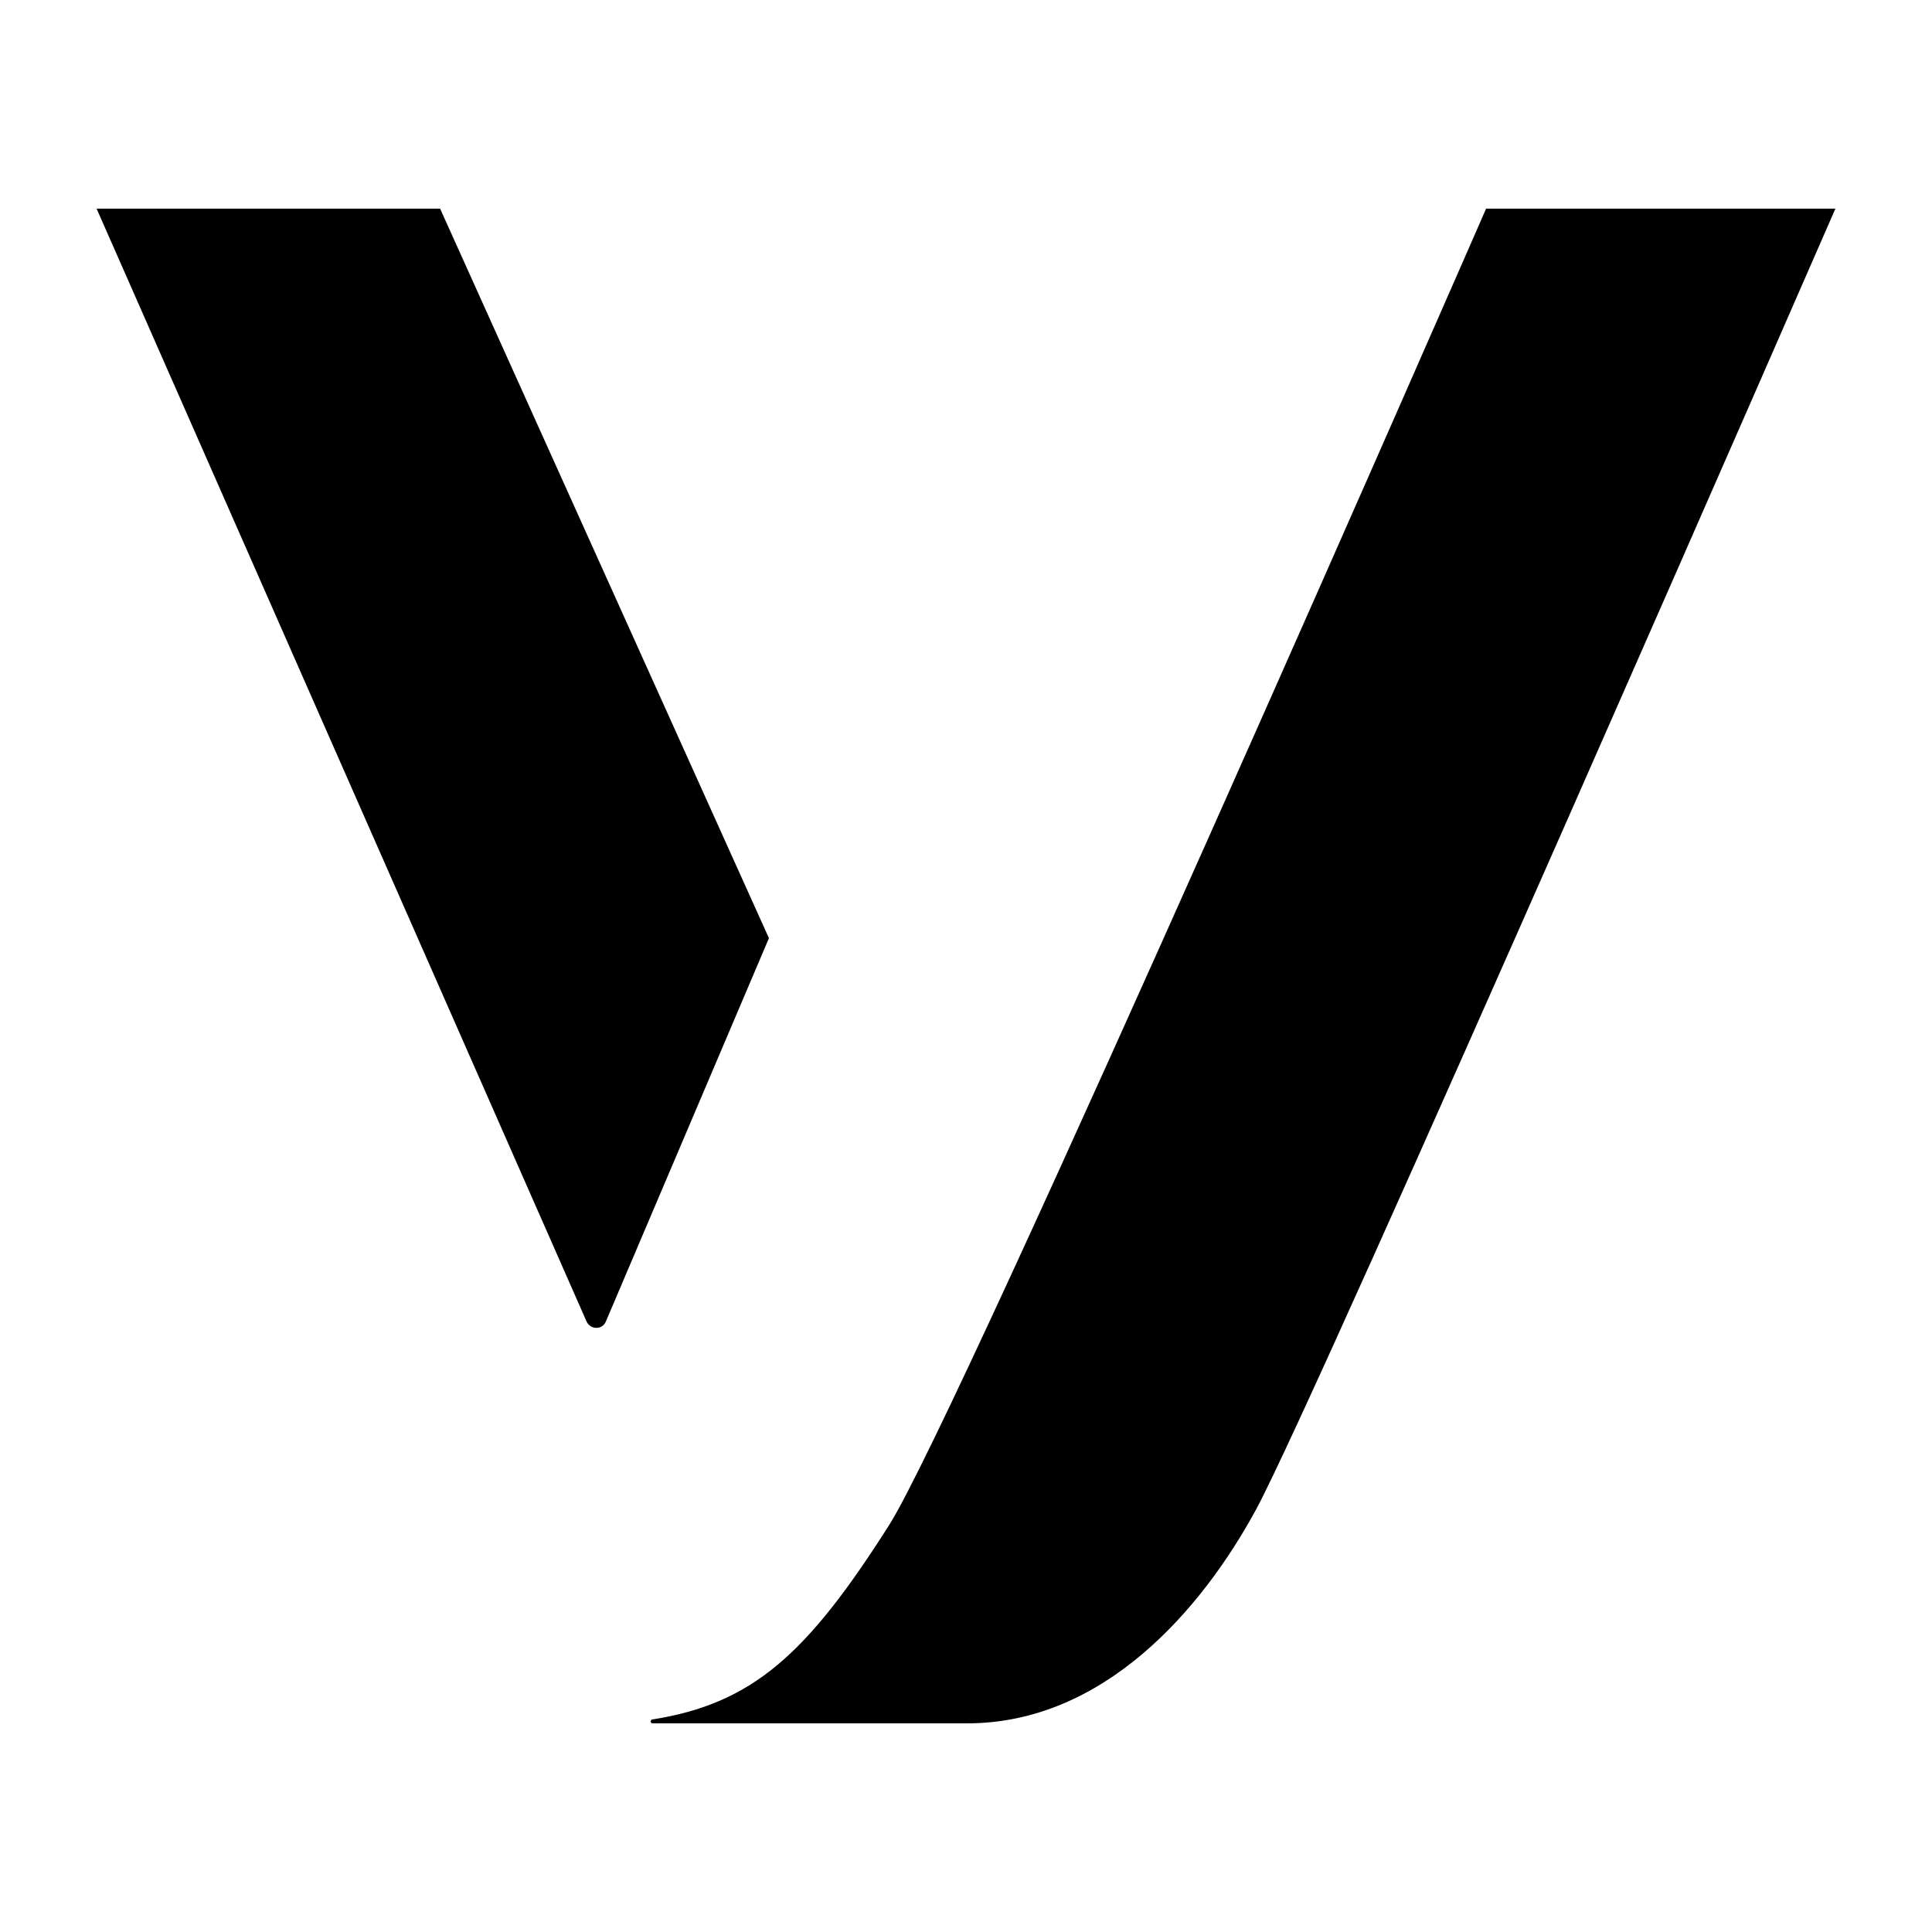
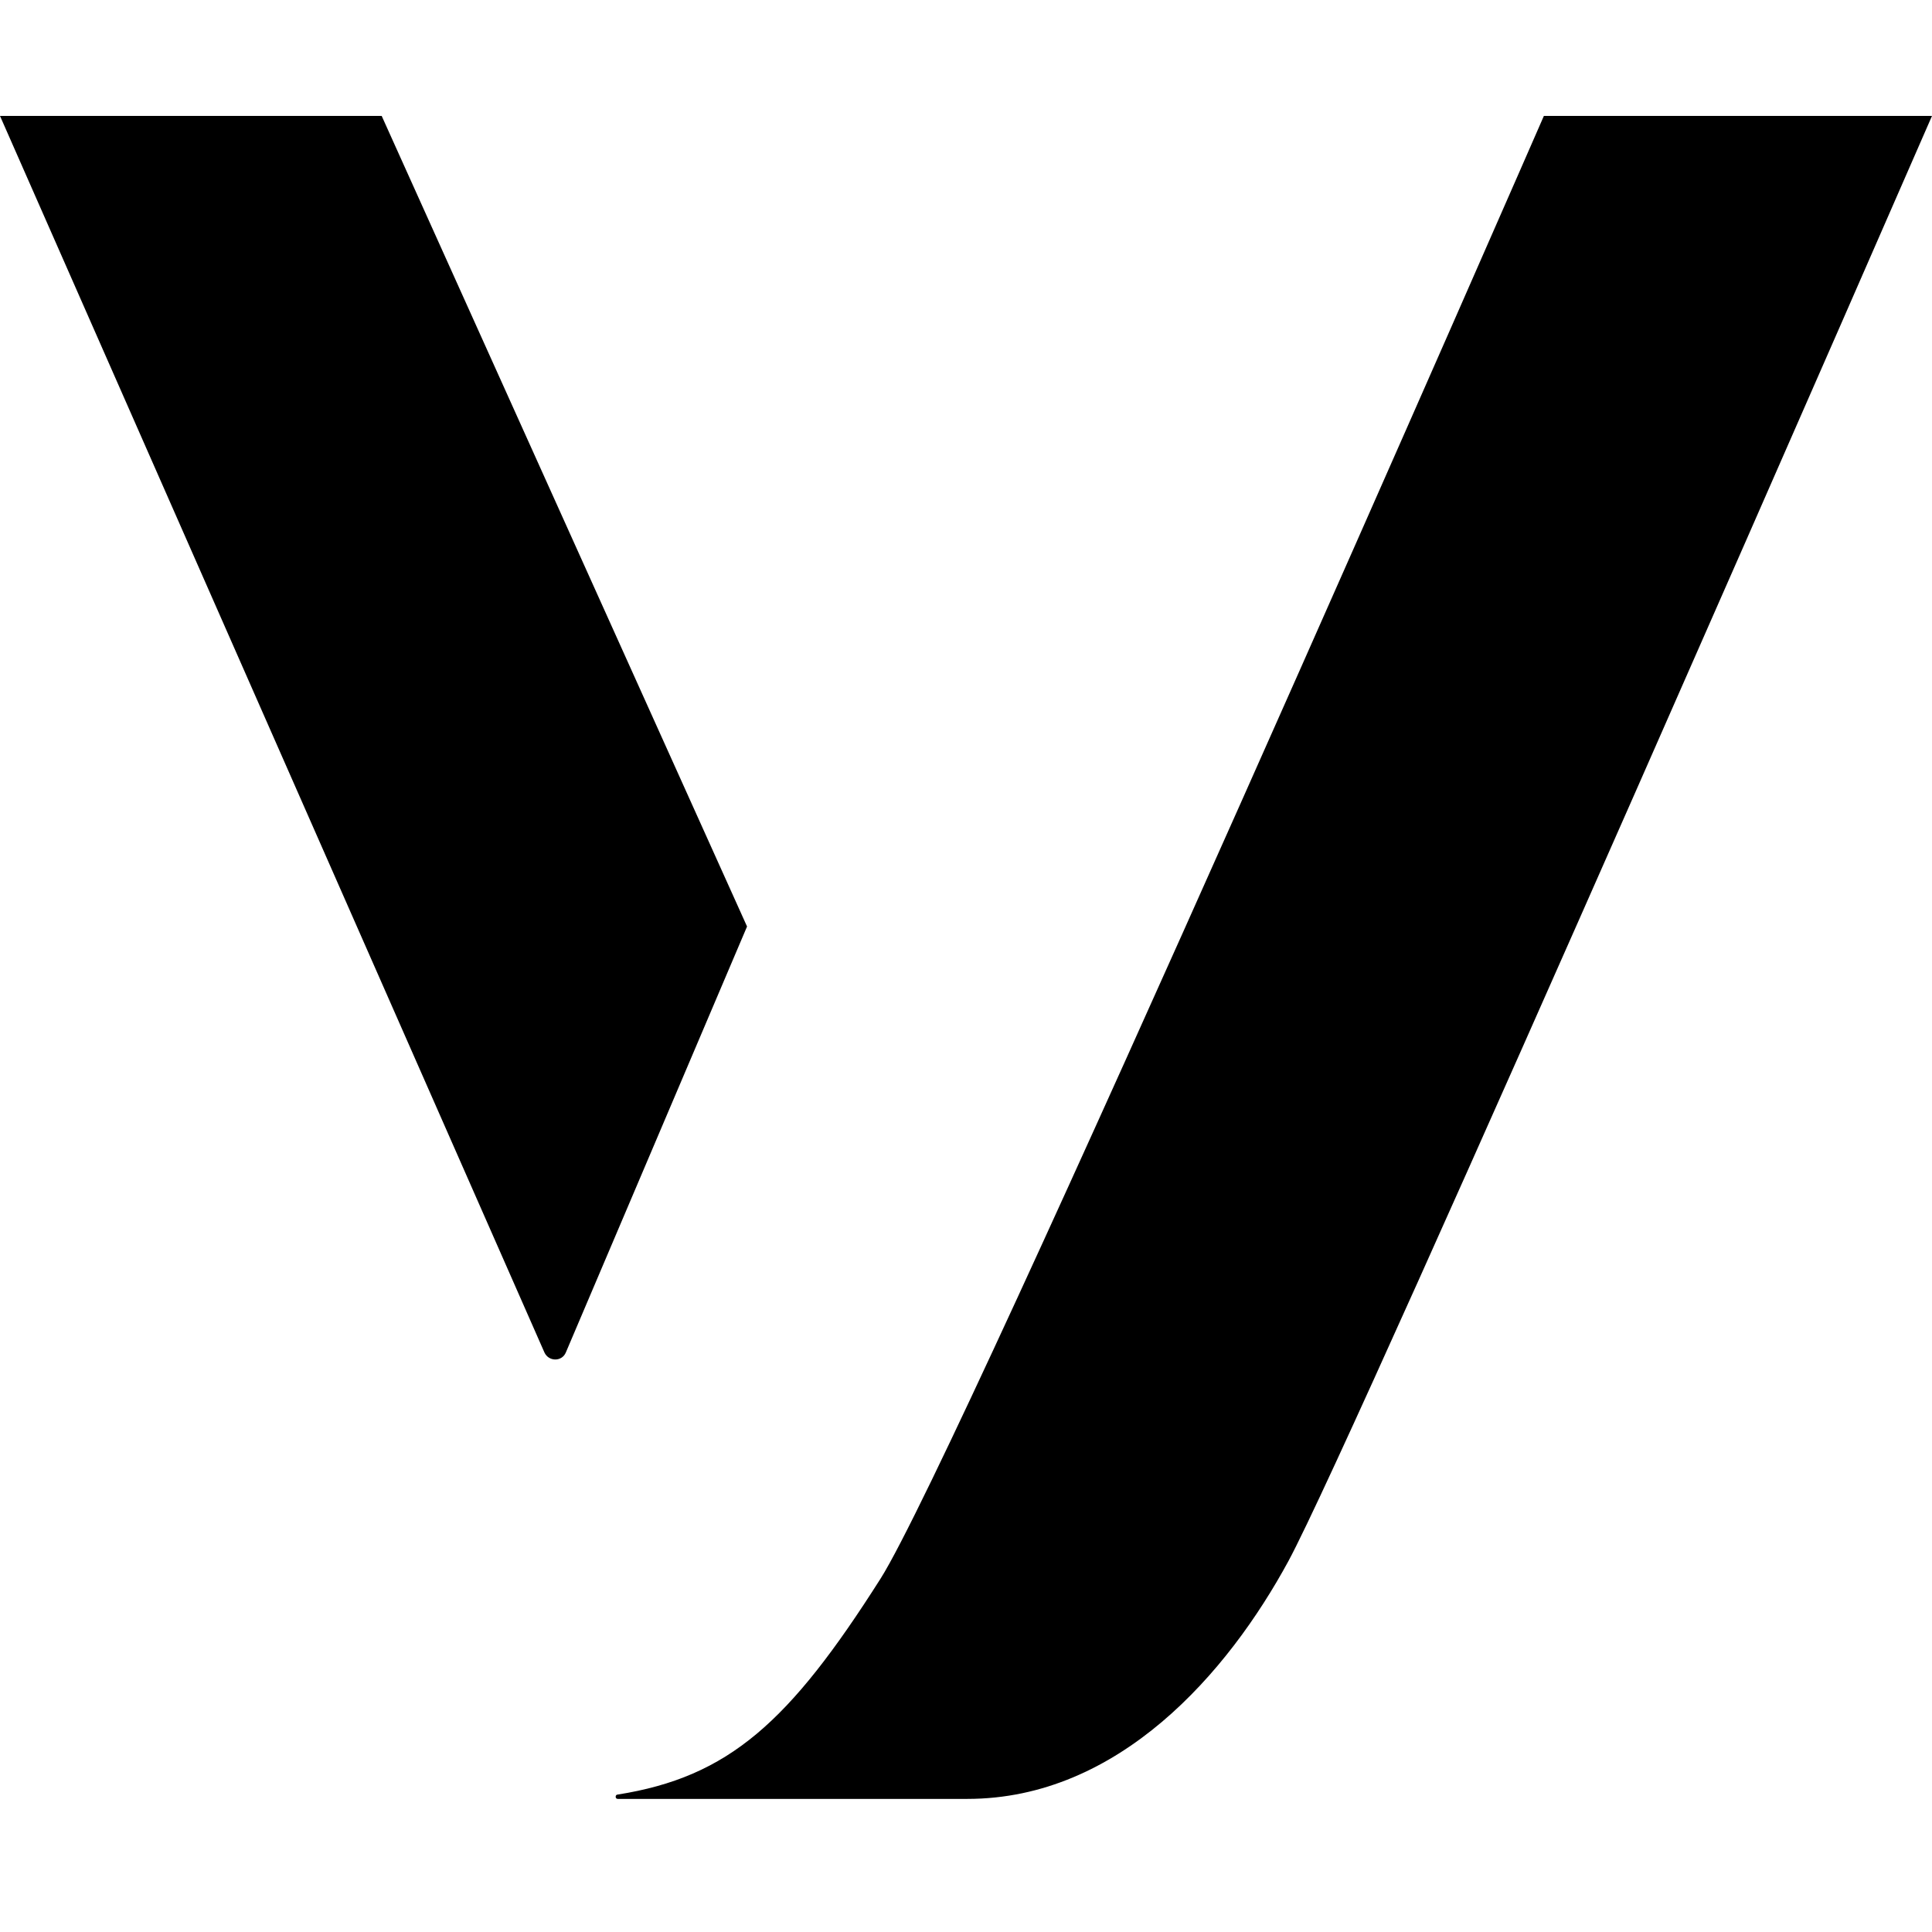
- <svg xmlns="http://www.w3.org/2000/svg" id="Layer_1" viewBox="0 0 50 50">
-   <path d="m11.39,5.4H2.5l12.68,28.8c.1.22.41.22.5,0l4.22-9.92L11.39,5.4Z" />
-   <path d="m38.46,5.4s-13.62,31.19-15.45,34.07c-2.12,3.34-3.53,4.62-6.13,5.03-.02,0-.04.02-.04.05,0,.03.02.05.05.05h8.14c3.53,0,6.07-2.94,7.48-5.54,1.6-2.96,14.99-33.66,14.99-33.66h-9.04Z" />
+ <svg xmlns="http://www.w3.org/2000/svg" width="100" height="100" viewBox="0 0 100 100" fill="none">
+   <path d="M19.756 6H0L28.178 70C28.4 70.489 29.089 70.489 29.289 70L38.667 47.956L19.756 6Z" fill="black" />
+   <path d="M79.911 6C79.911 6 49.644 75.311 45.577 81.711C40.866 89.134 37.733 91.978 31.955 92.889C31.911 92.889 31.866 92.934 31.866 93C31.866 93.067 31.911 93.111 31.977 93.111H50.066C57.911 93.111 63.555 86.578 66.689 80.8C70.244 74.222 100 6 100 6H79.911Z" fill="black" />
</svg>
